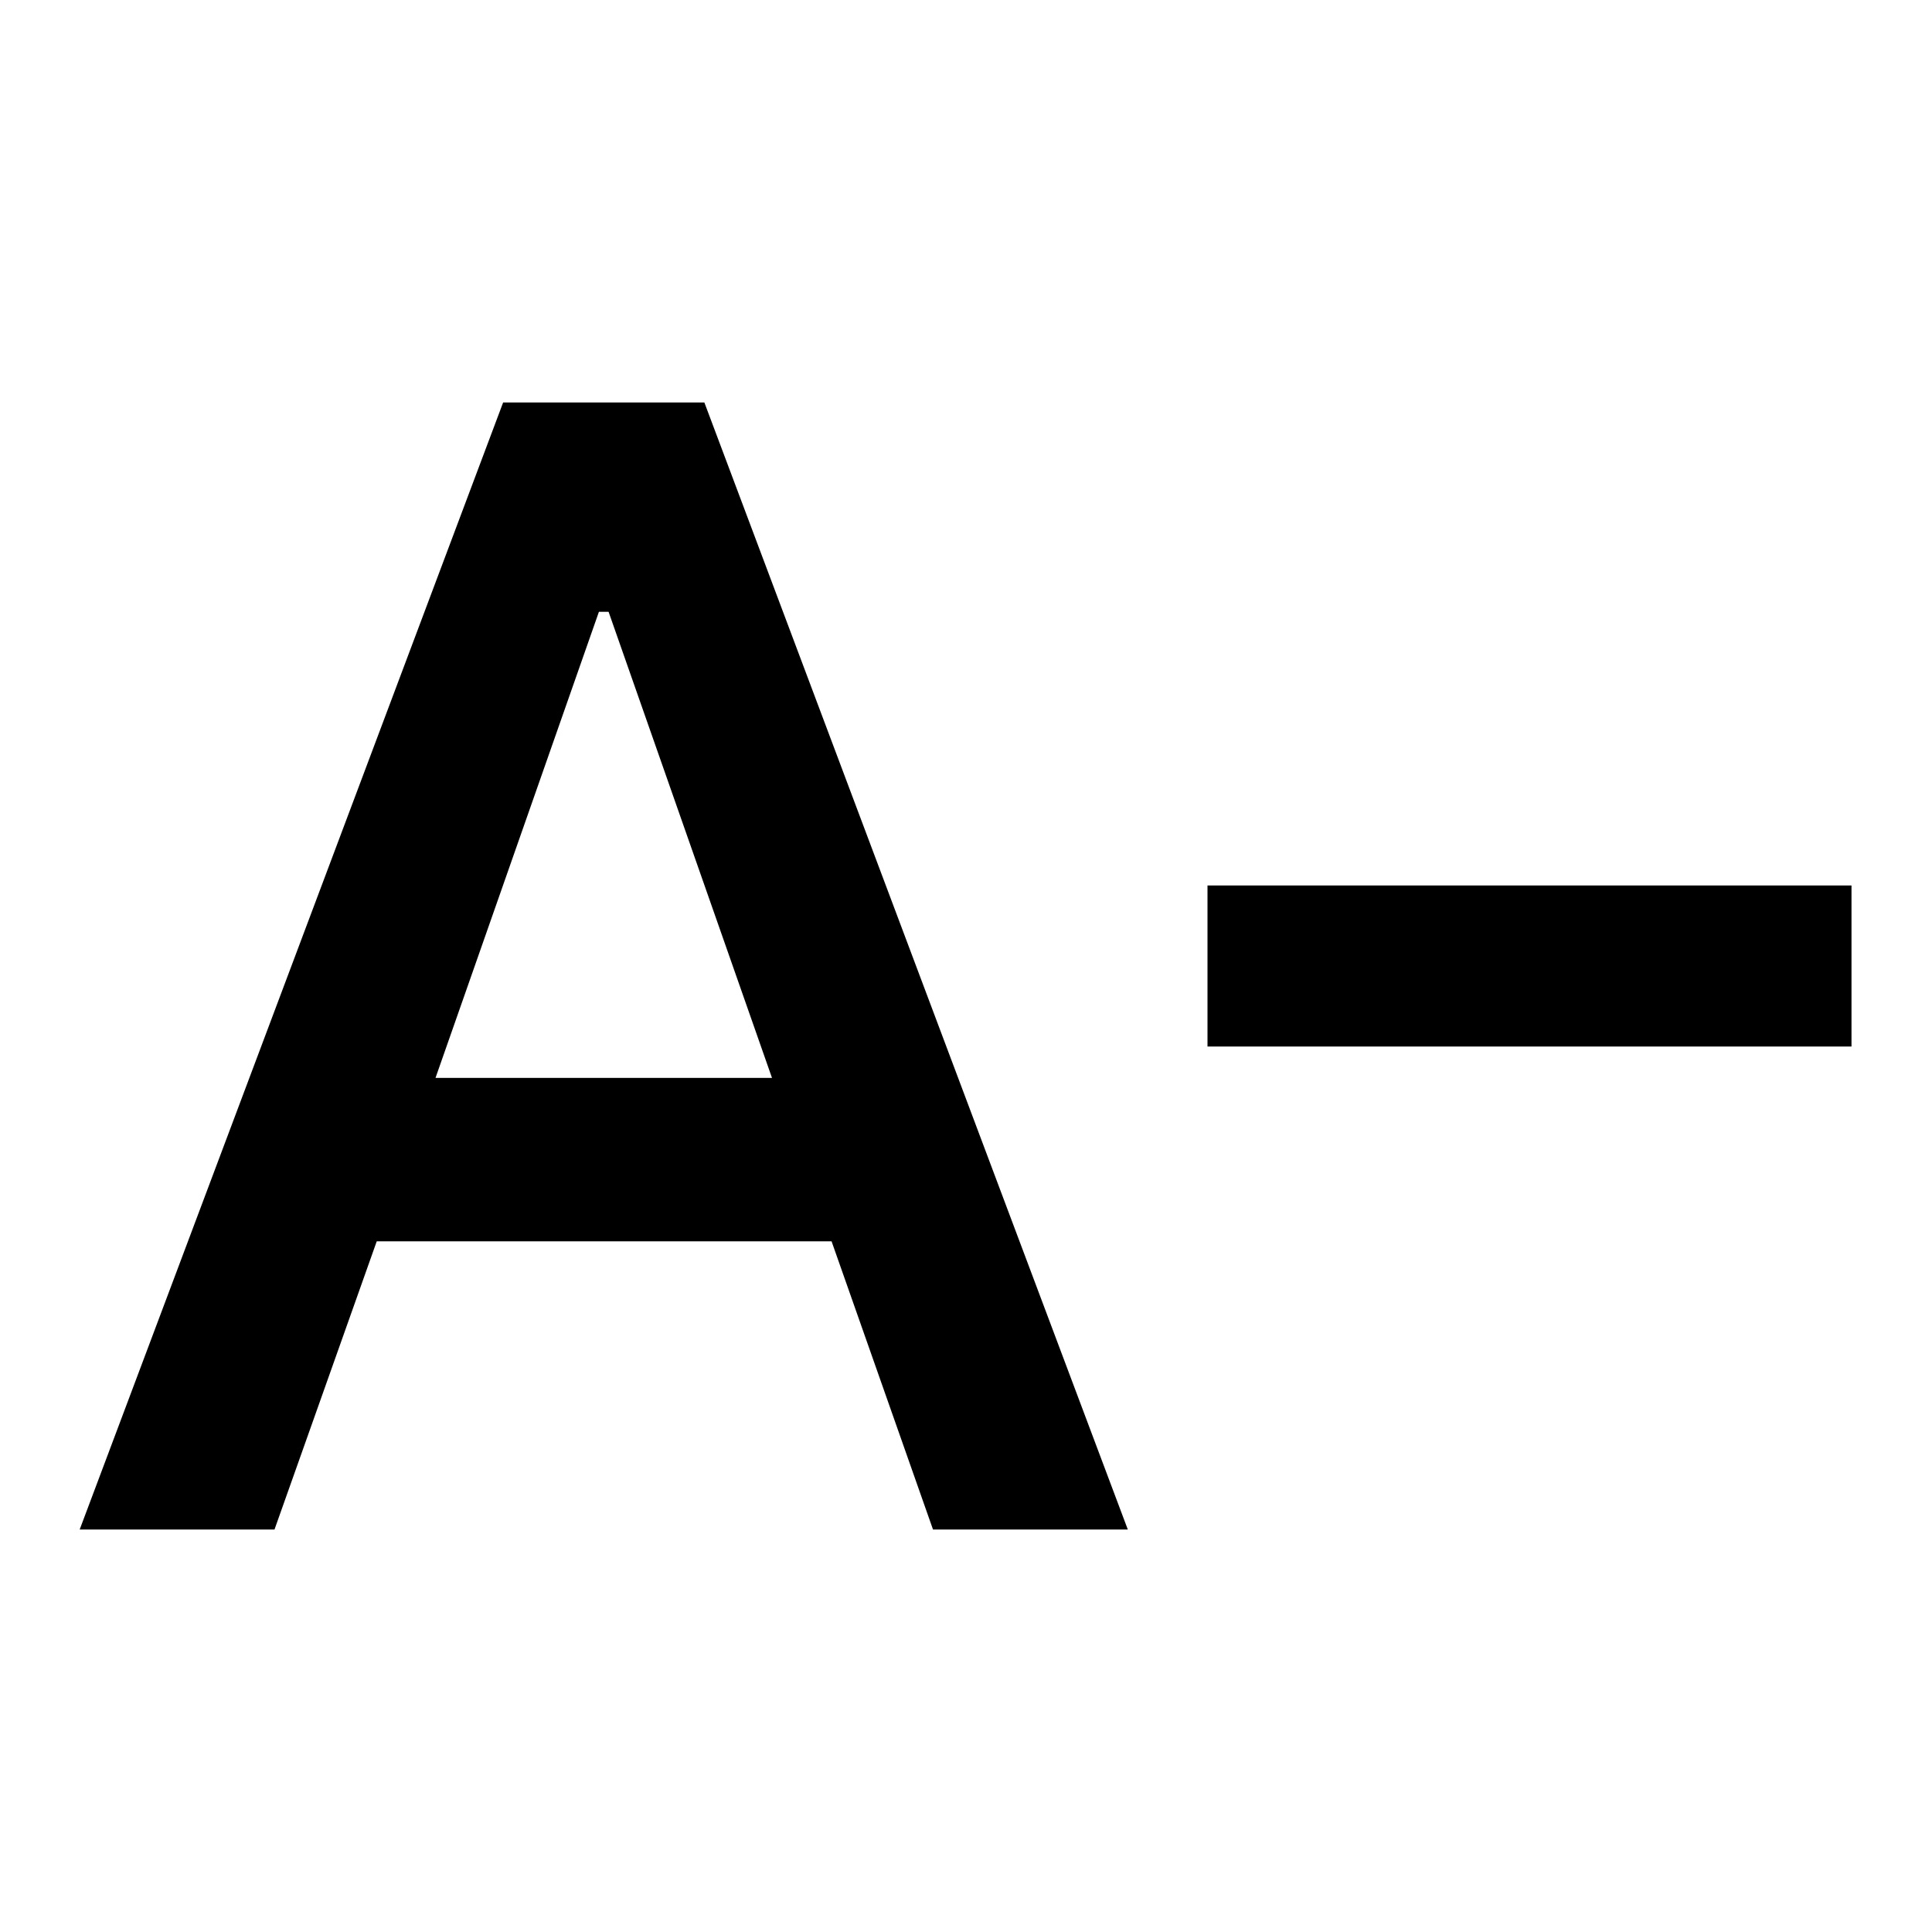
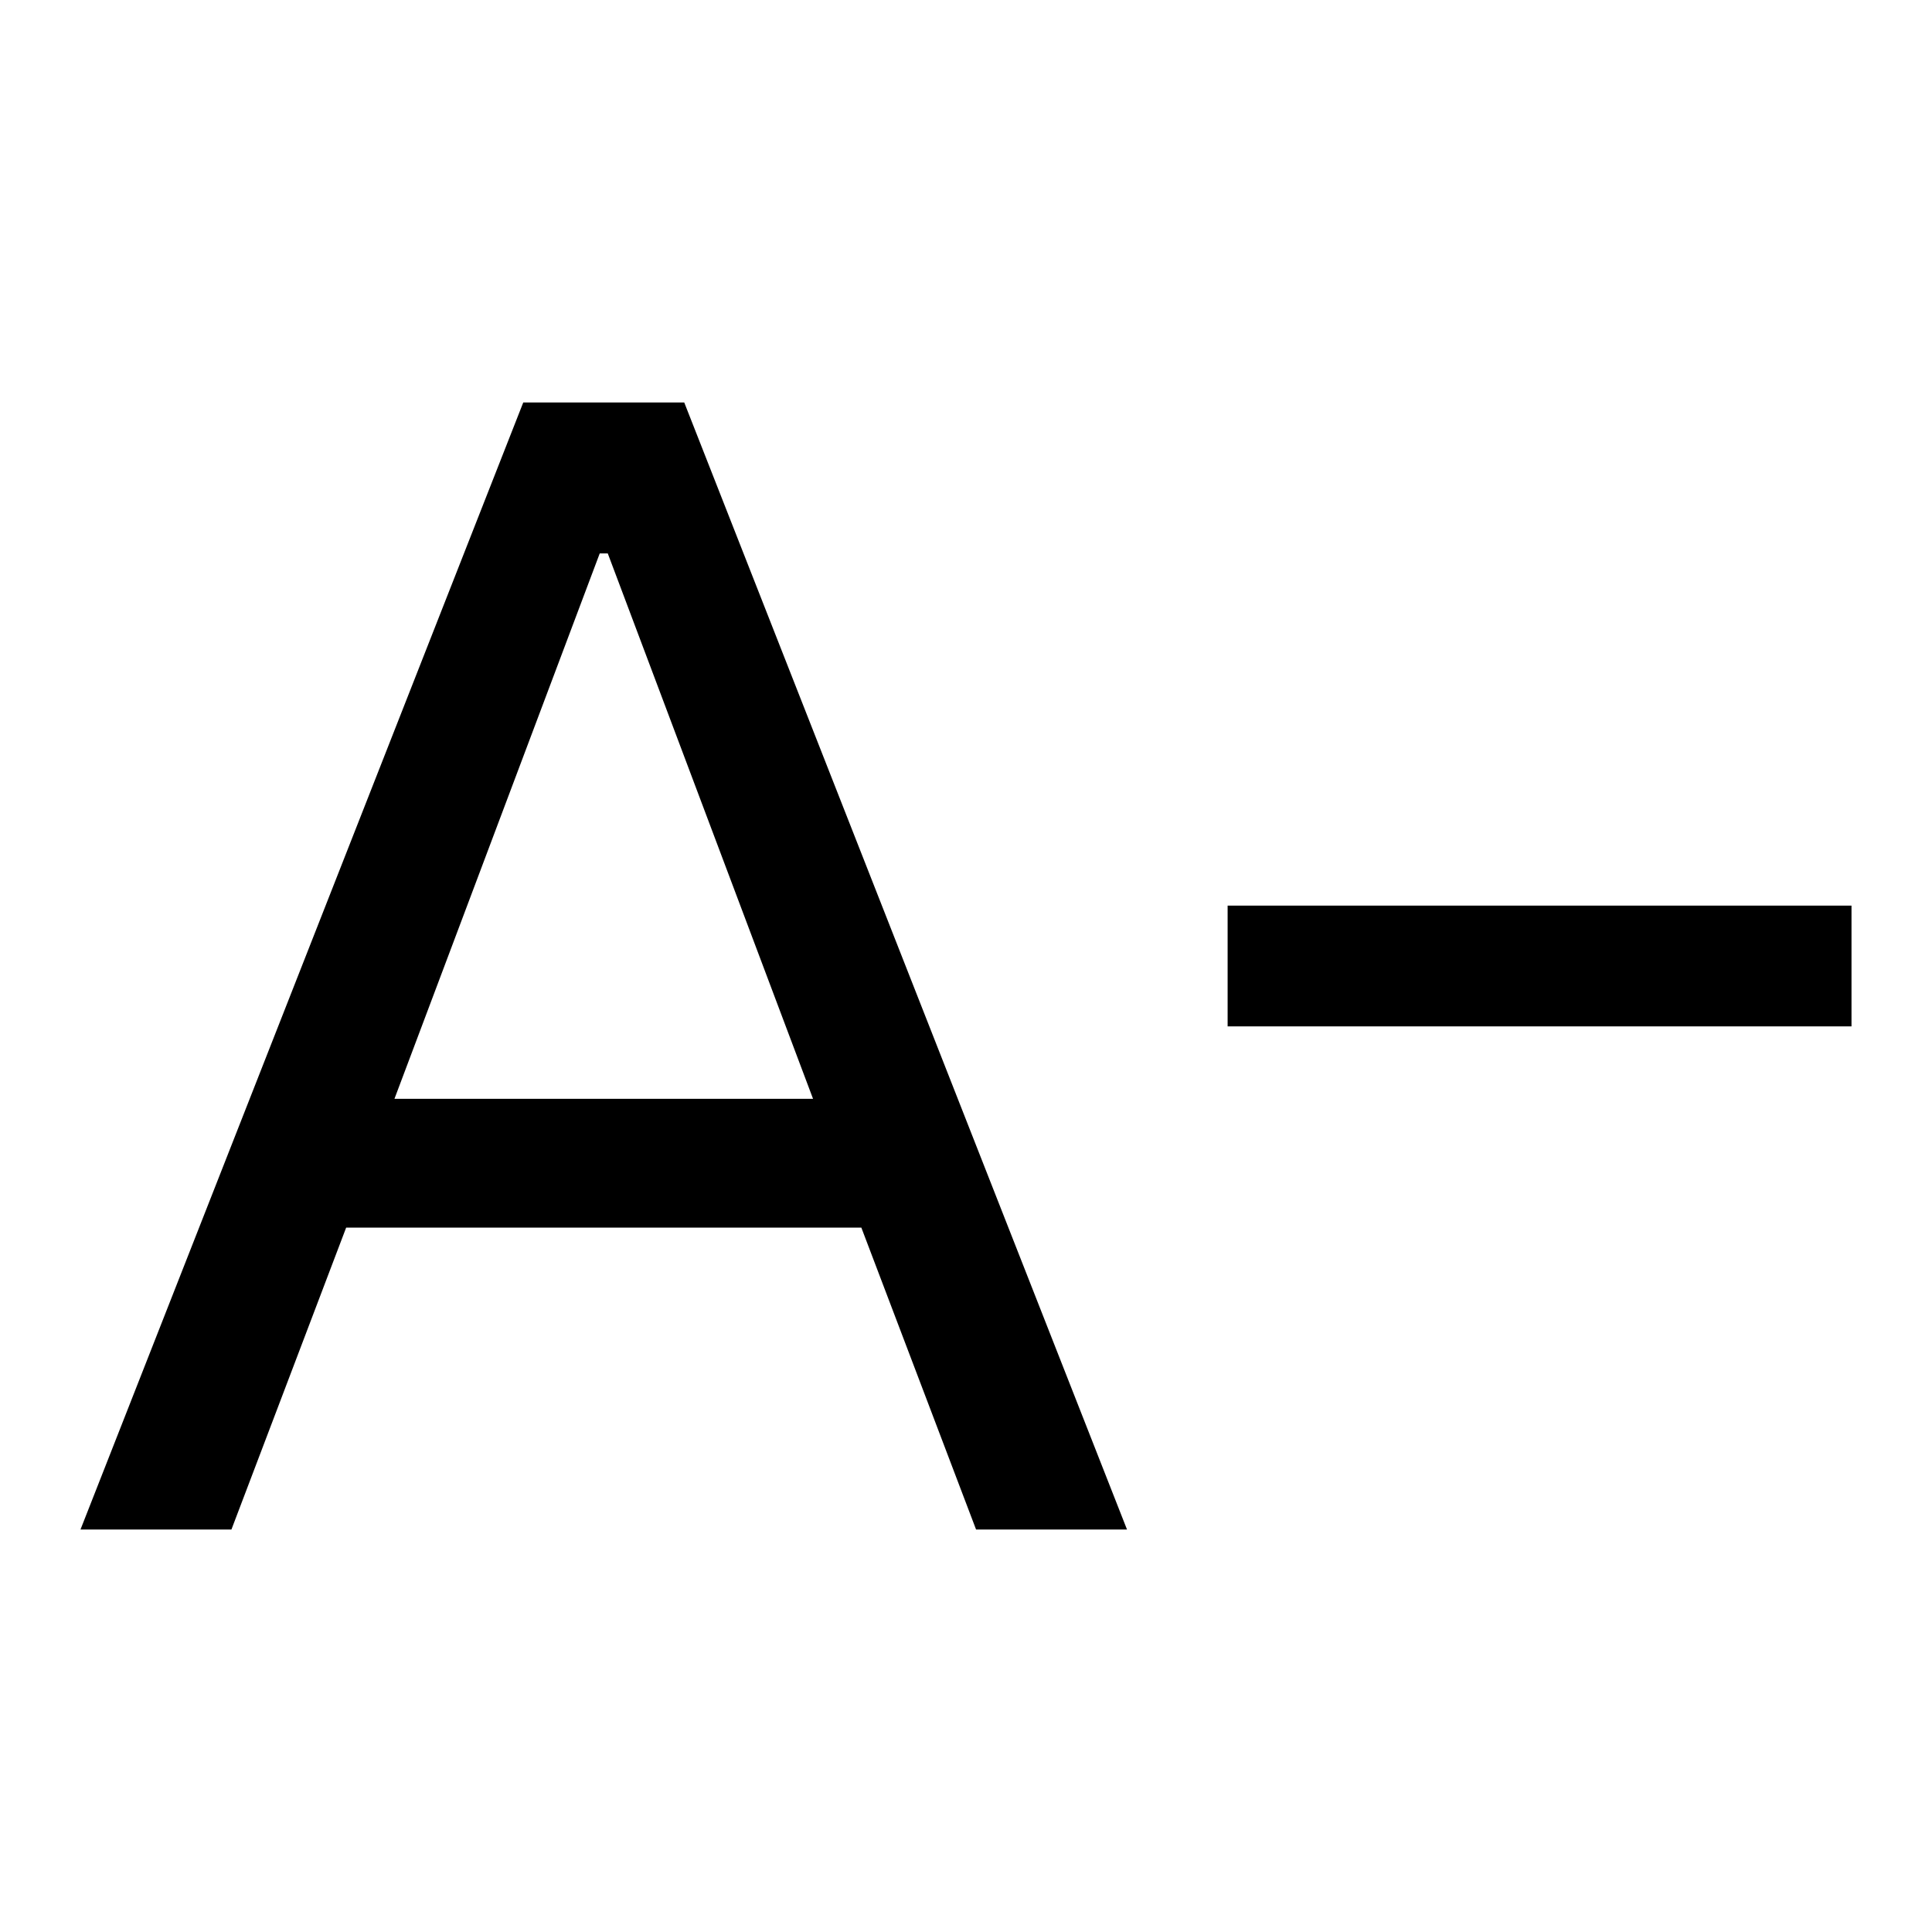
- <svg xmlns="http://www.w3.org/2000/svg" enable-background="new 0 0 24 24" height="20px" viewBox="0 0 24 24" width="20px" fill="#000000">
-   <rect fill="none" height="24" width="24" />
-   <path d="M0.99,19h2.42l1.27-3.58h5.65L11.59,19h2.42L8.75,5h-2.5L0.99,19z M5.41,13.39L7.44,7.6h0.12l2.03,5.79H5.41z M23,11v2h-8 v-2H23z" />
+ <svg xmlns="http://www.w3.org/2000/svg" height="32" viewBox="0 96 960 960" width="32">
+   <path d="m40 856 220-560h80l220 560h-75l-57-150H172l-57 150H40Zm156-214h208L302 371h-4L196 642Zm414-36v-60h310v60H610Z" />
</svg>
